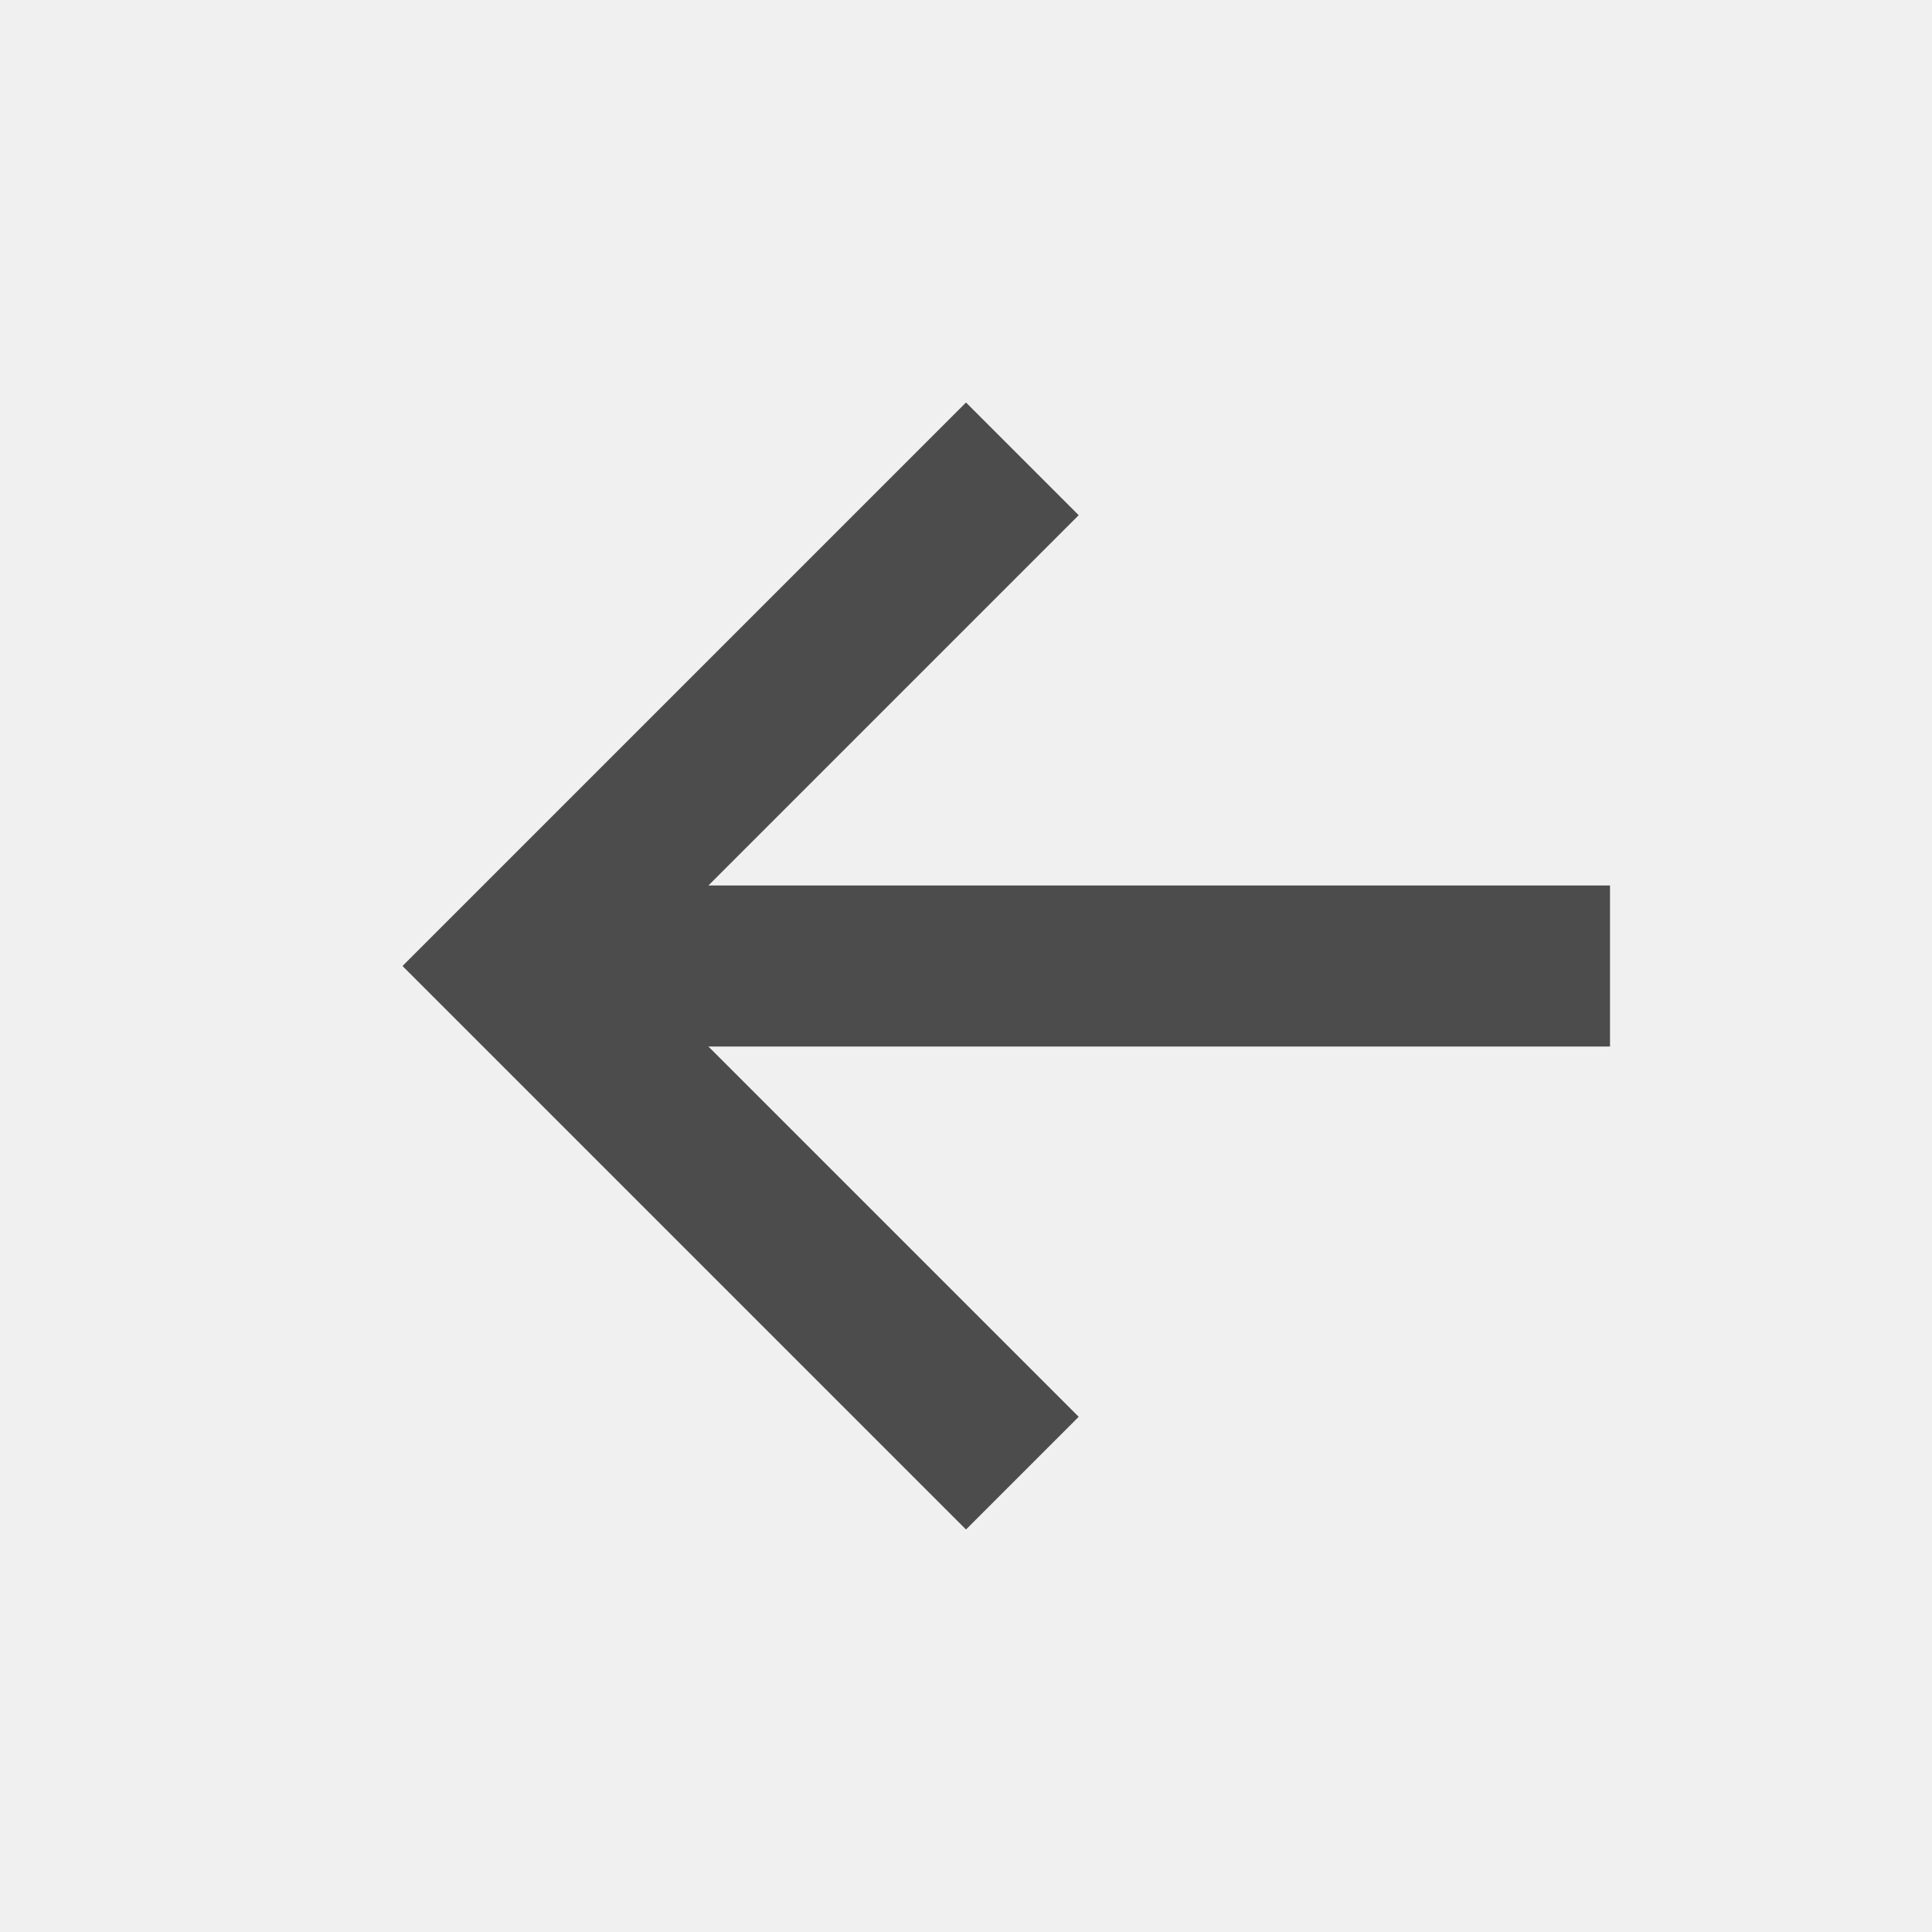
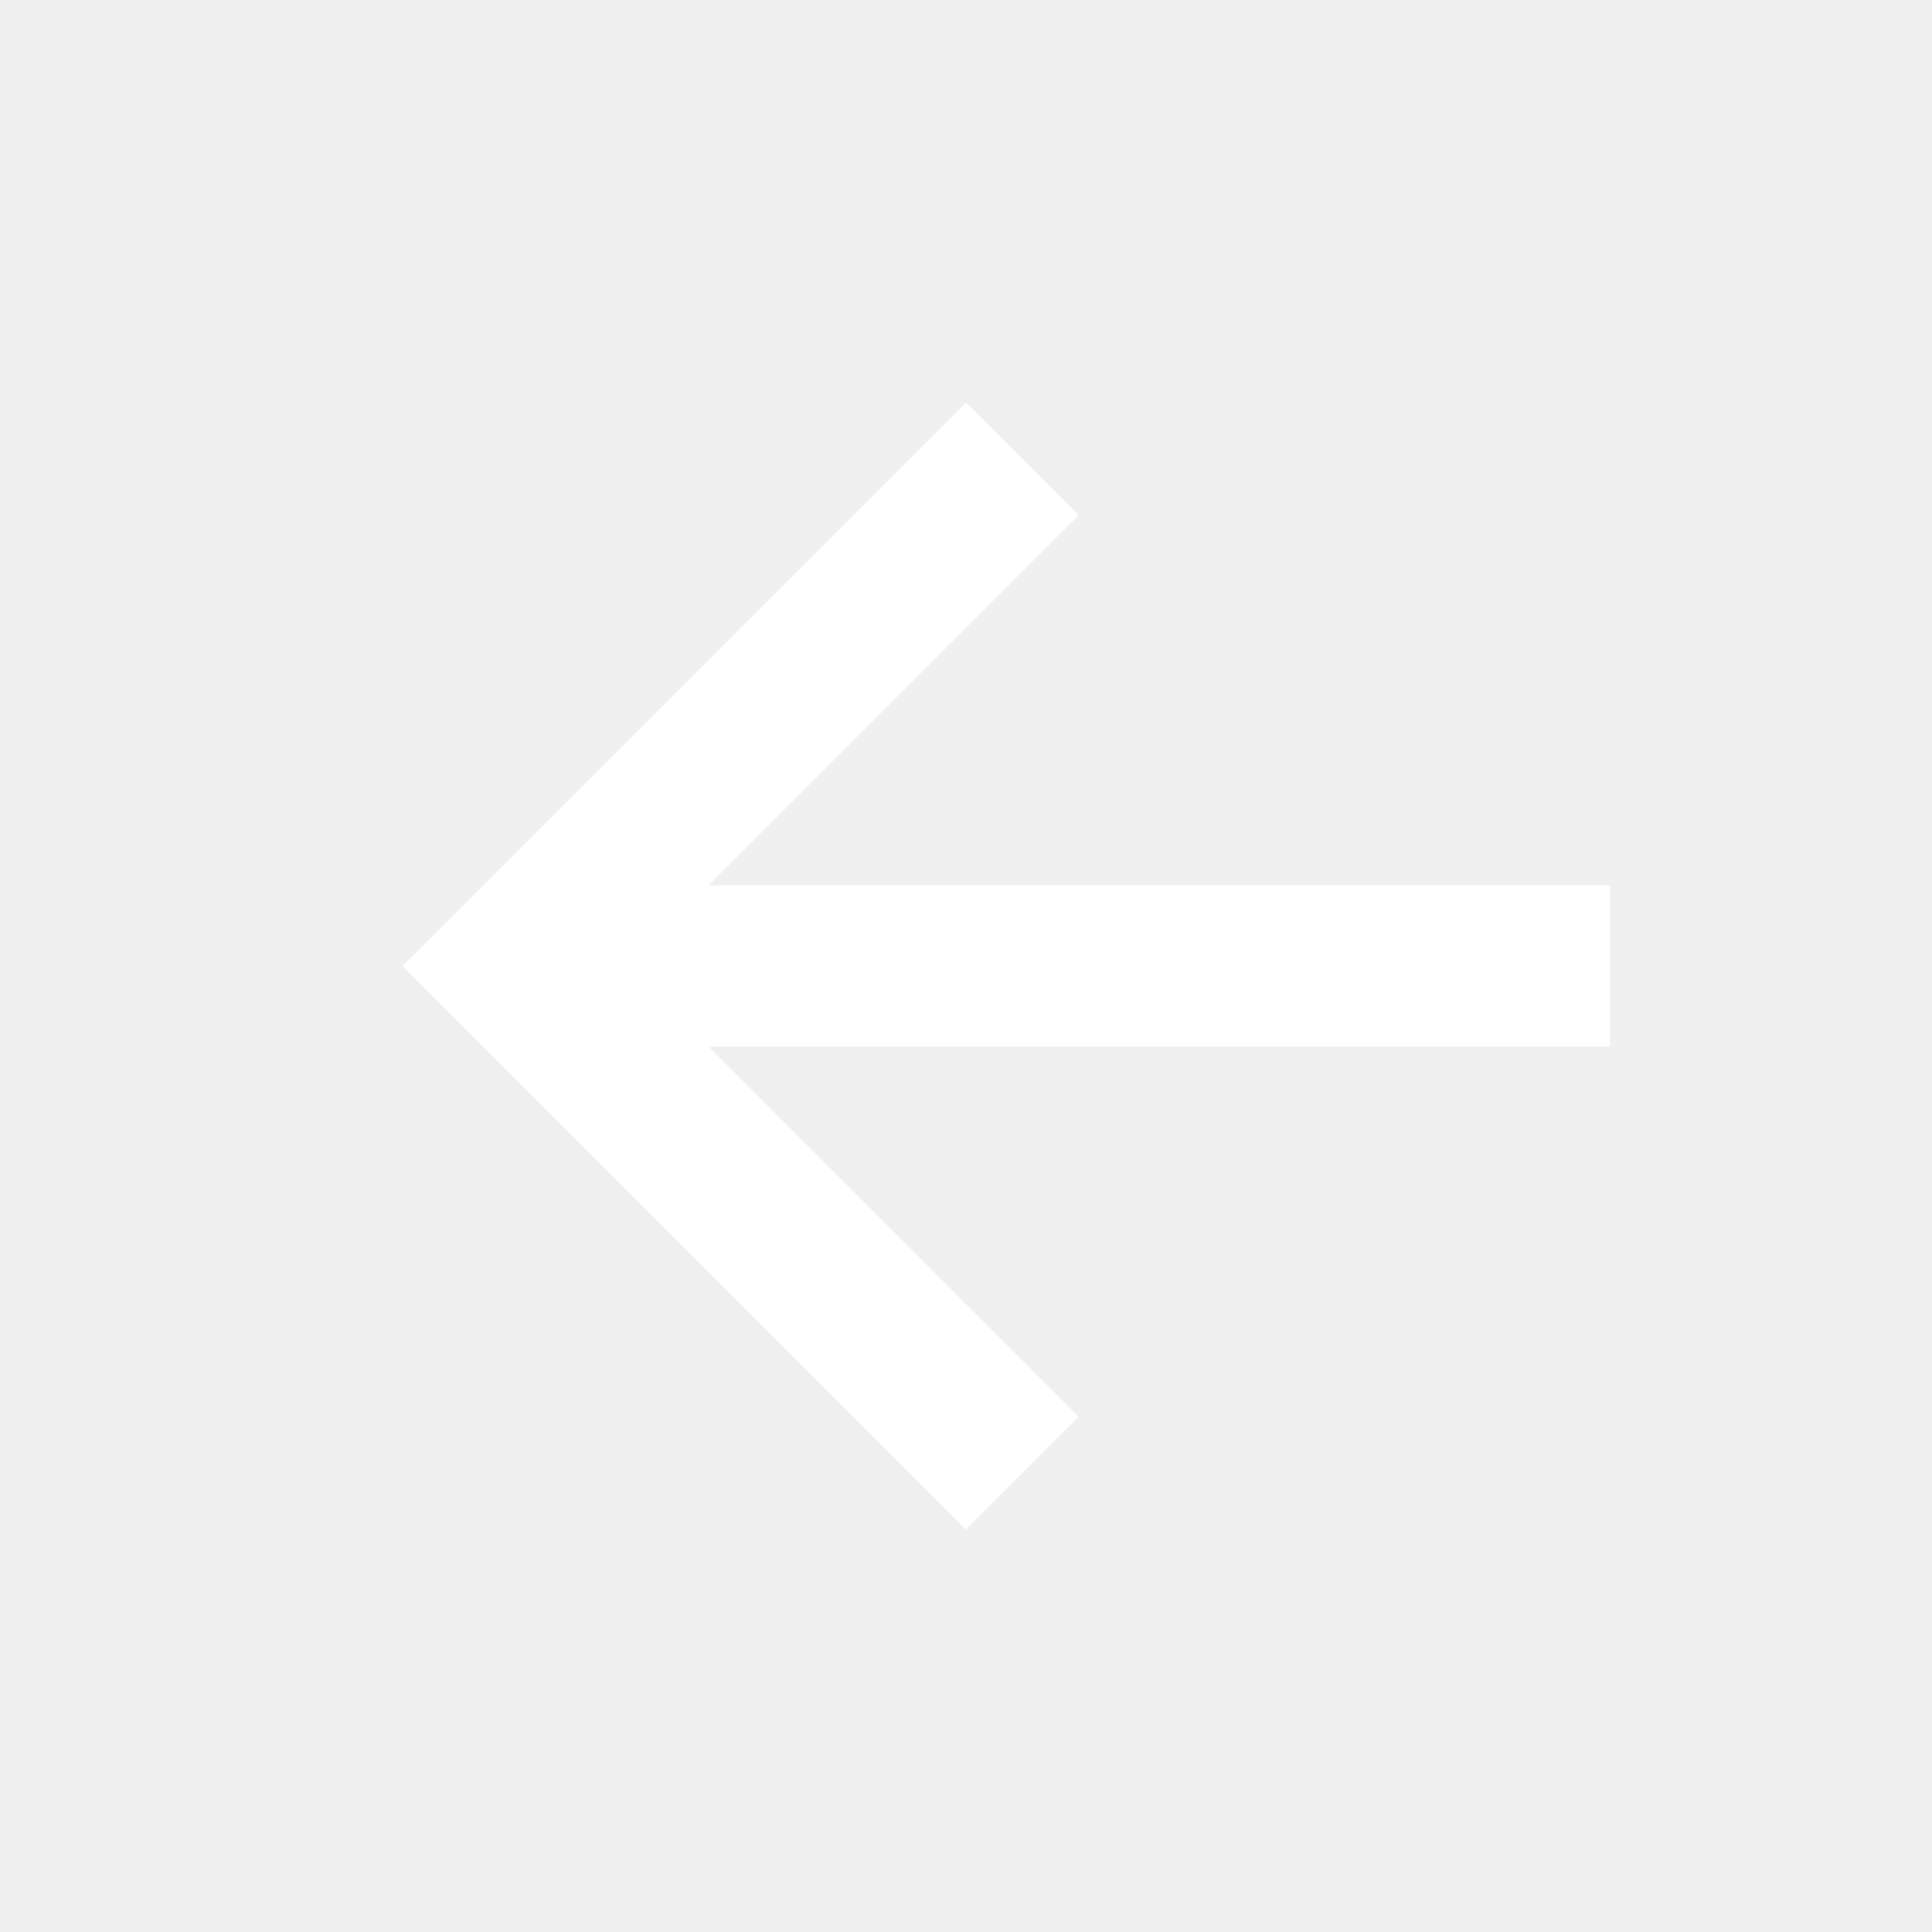
<svg xmlns="http://www.w3.org/2000/svg" width="24" height="24" viewBox="0 0 24 24">
  <g fill="none" fill-rule="evenodd">
-     <g fill="#4C4C4C">
+     <g fill="#ffffff">
      <g>
        <g>
          <g>
            <g>
              <path d="M8.8 11L13.4 6.4 12 5 5 12 12 19 13.4 17.6 8.8 13 20 13 20 11z" transform="translate(-2311, -2693) translate(2286, 2663) translate(5, 5) translate(10, 20) translate(10, 5)" />
            </g>
          </g>
        </g>
      </g>
    </g>
  </g>
</svg>
